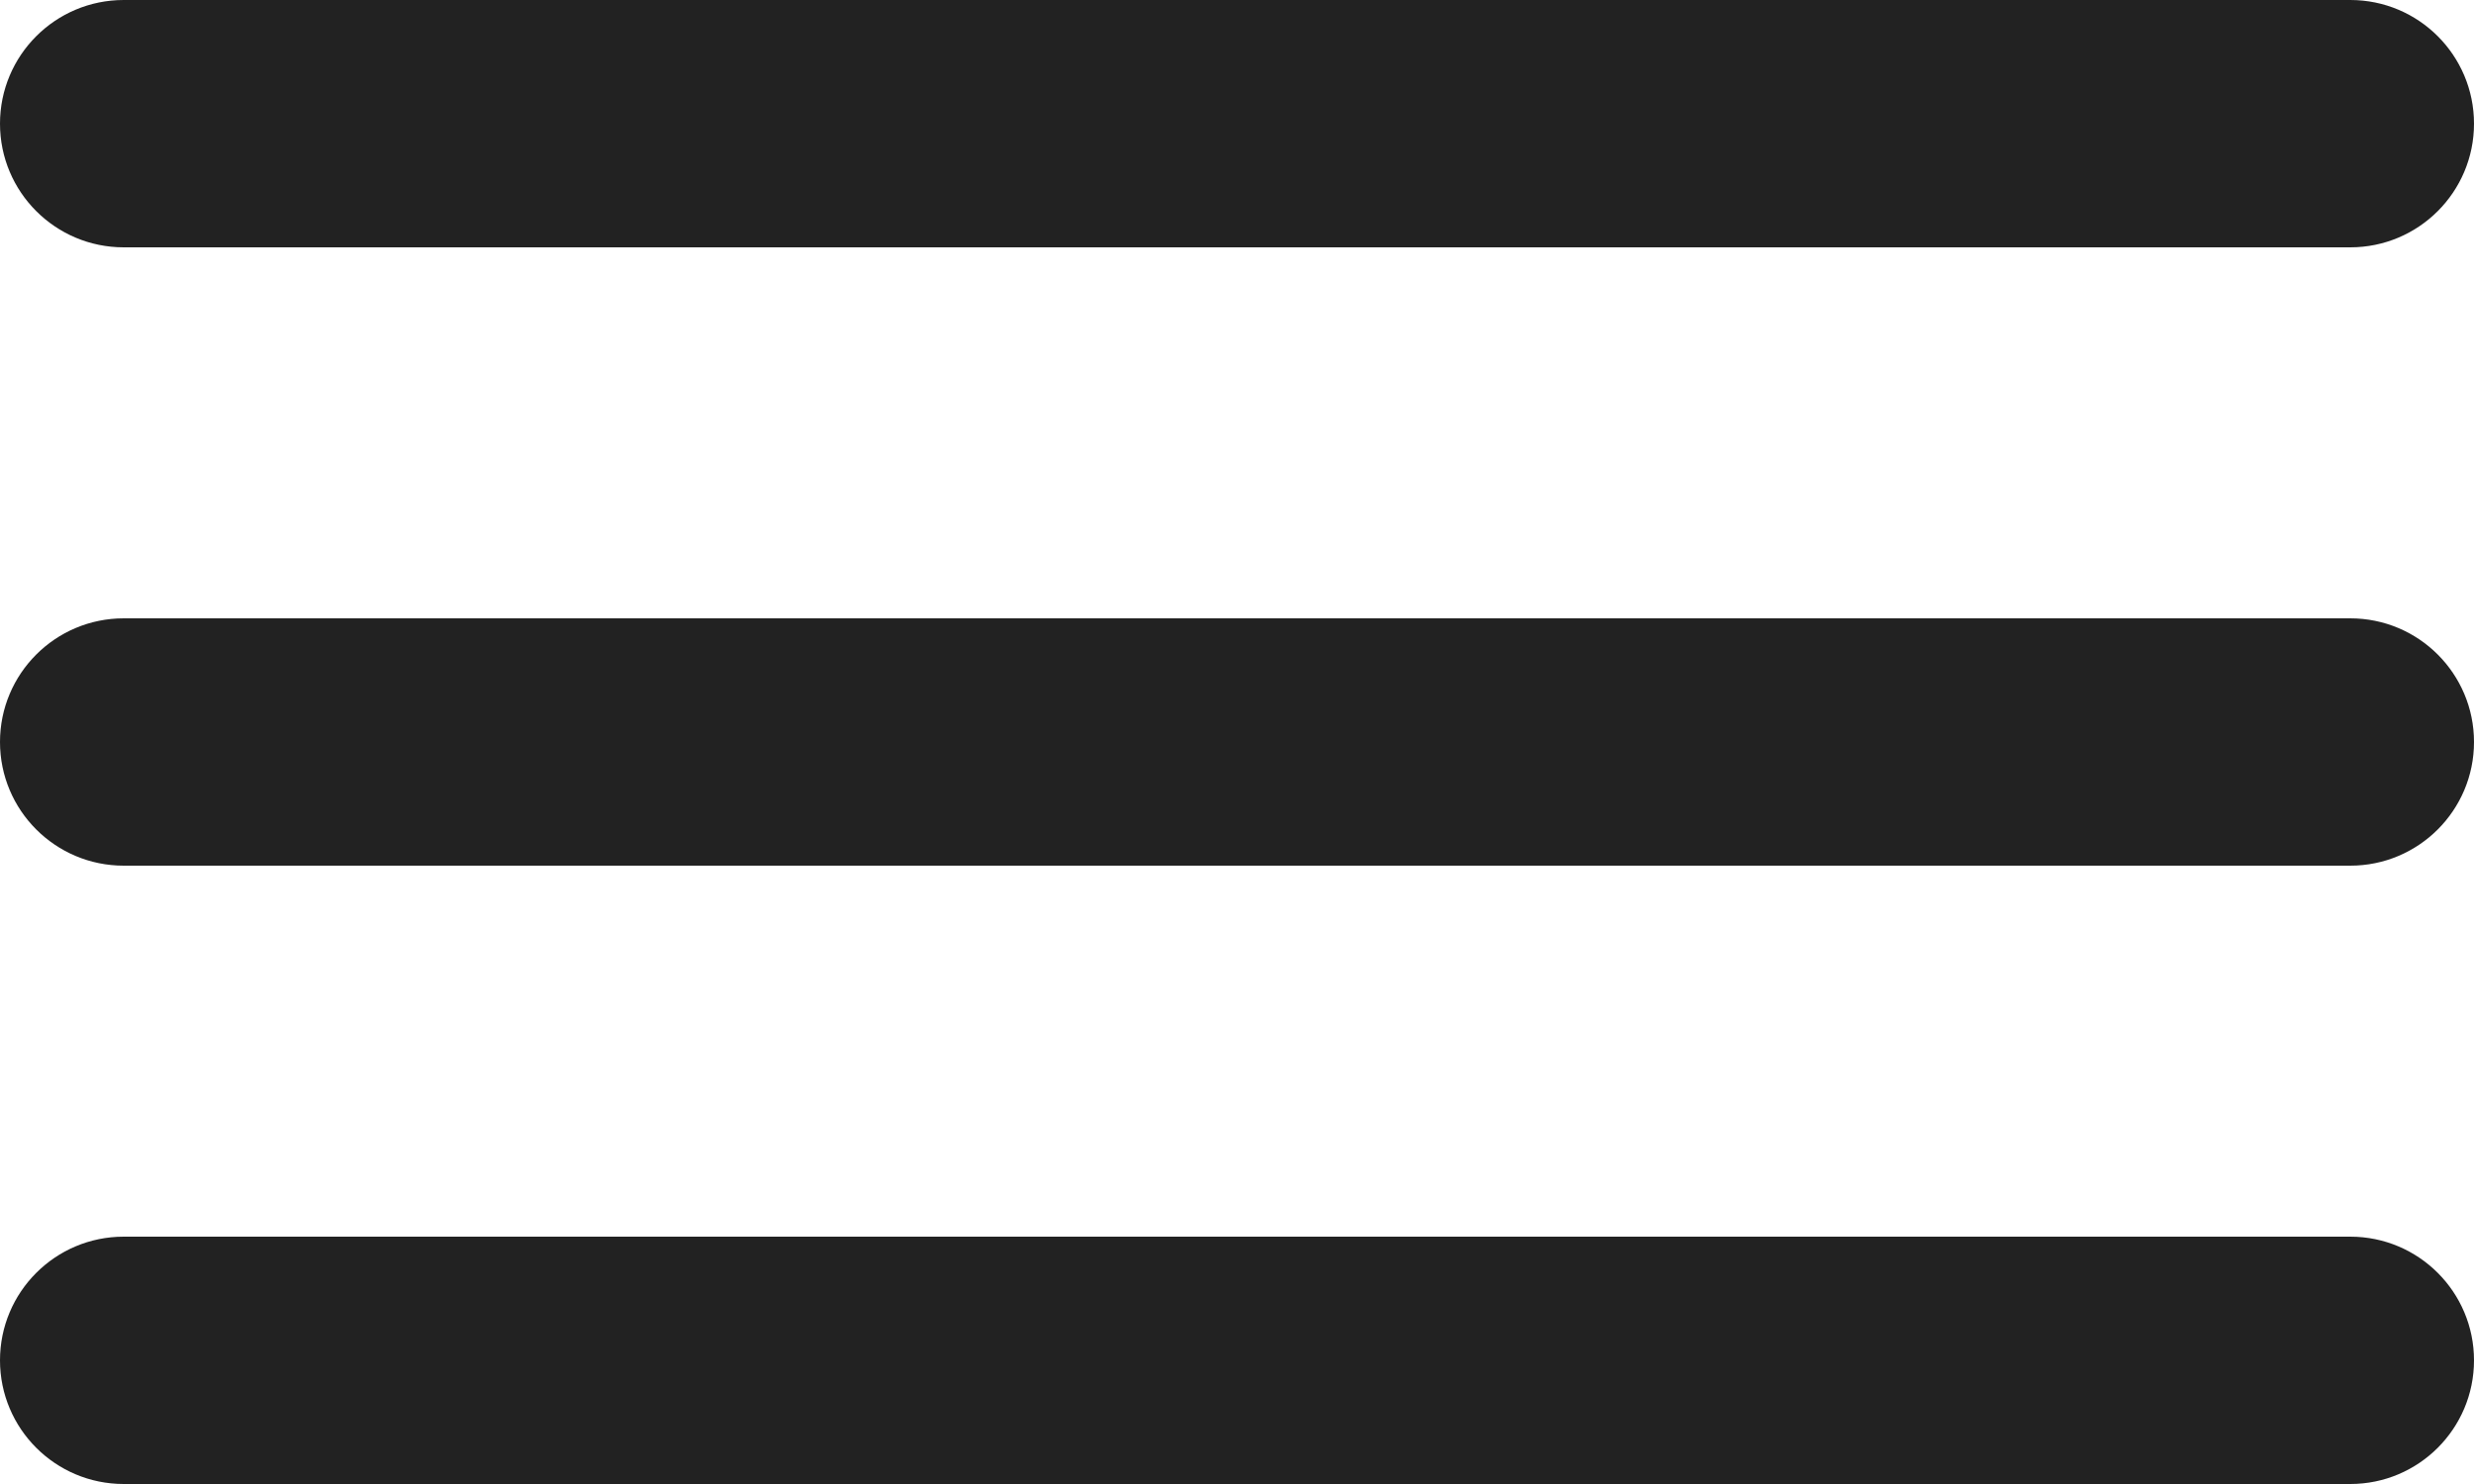
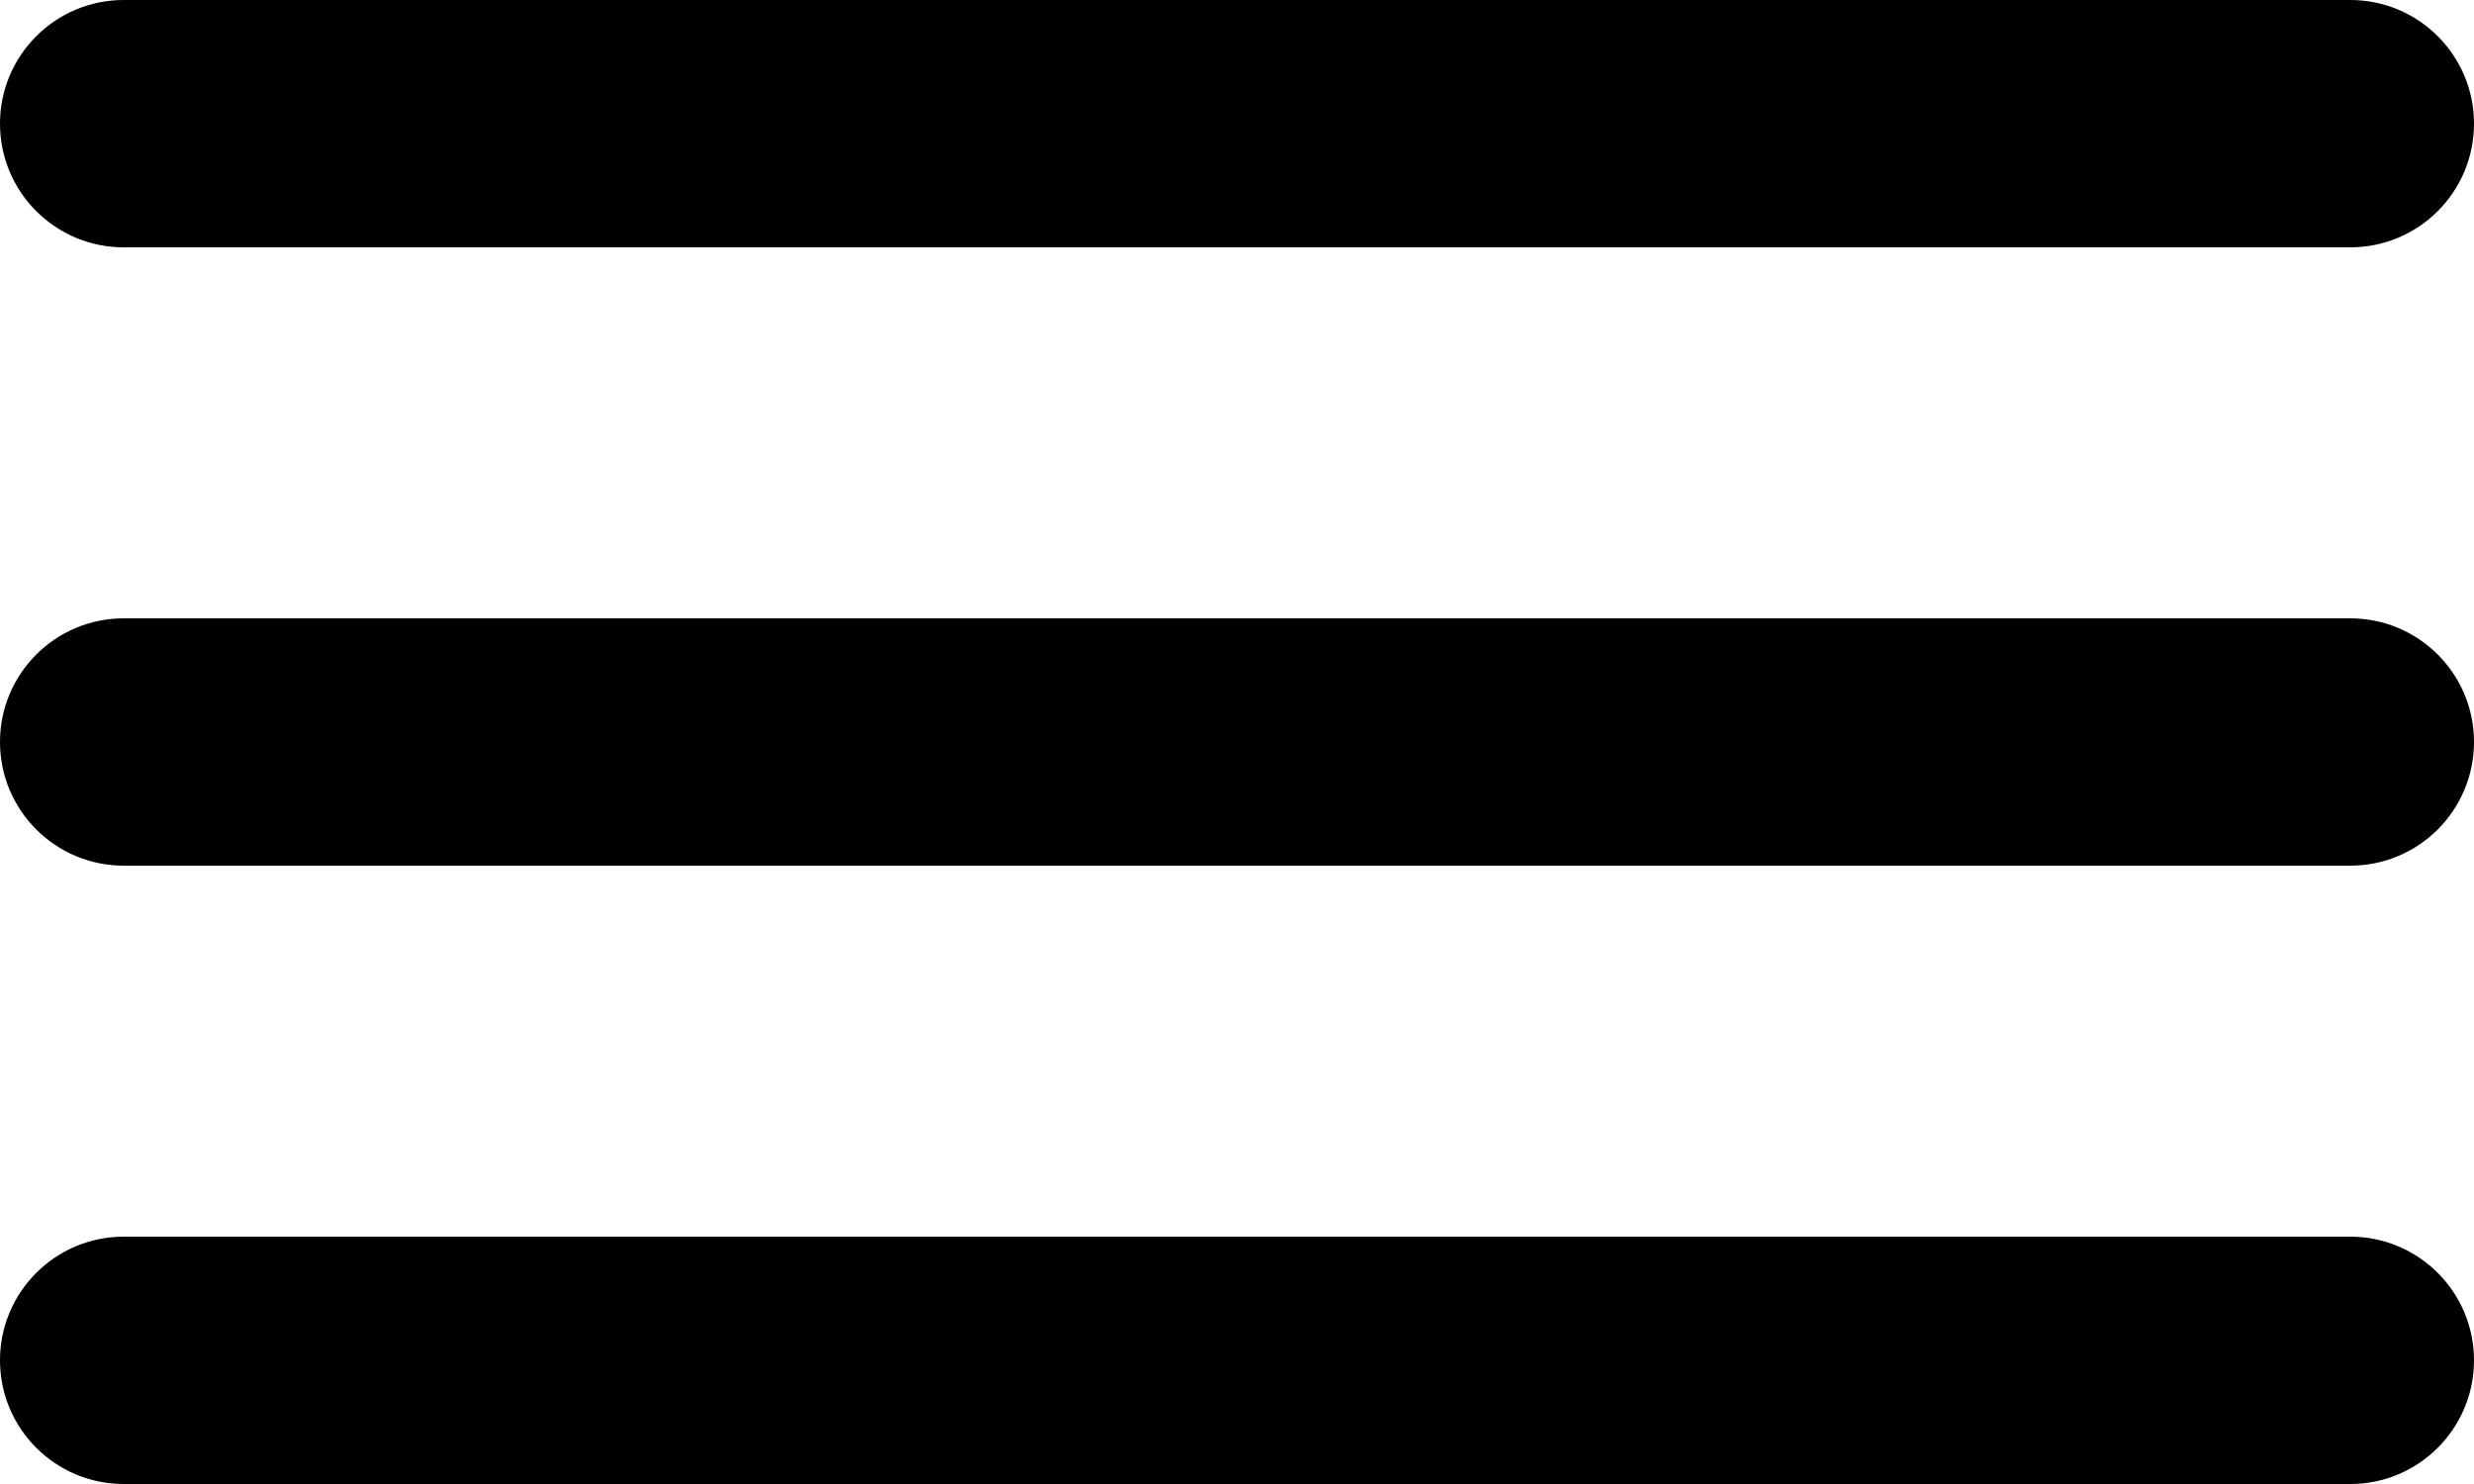
<svg xmlns="http://www.w3.org/2000/svg" width="20" height="12" viewBox="352 129 20 12">
  <g data-name="Group 131">
-     <path d="M353 139h18a1 1 0 0 1 1 1 1 1 0 0 1-1 1h-18a1 1 0 0 1-1-1 1 1 0 0 1 1-1z" fill="#222" fill-rule="evenodd" data-name="Rectangle 80" />
-     <path d="M353 134h18a1 1 0 0 1 1 1 1 1 0 0 1-1 1h-18a1 1 0 0 1-1-1 1 1 0 0 1 1-1z" fill="#222" fill-rule="evenodd" data-name="Rectangle 79" />
-     <path d="M353 129h18a1 1 0 0 1 1 1 1 1 0 0 1-1 1h-18a1 1 0 0 1-1-1 1 1 0 0 1 1-1z" fill="#222" fill-rule="evenodd" data-name="Rectangle 78" />
+     <path d="M353 139h18a1 1 0 0 1 1 1 1 1 0 0 1-1 1h-18a1 1 0 0 1-1-1 1 1 0 0 1 1-1z" fill="currentColor" fill-rule="evenodd" data-name="Rectangle 80" />
+     <path d="M353 134h18a1 1 0 0 1 1 1 1 1 0 0 1-1 1h-18a1 1 0 0 1-1-1 1 1 0 0 1 1-1z" fill="currentColor" fill-rule="evenodd" data-name="Rectangle 79" />
+     <path d="M353 129h18a1 1 0 0 1 1 1 1 1 0 0 1-1 1h-18a1 1 0 0 1-1-1 1 1 0 0 1 1-1z" fill="currentColor" fill-rule="evenodd" data-name="Rectangle 78" />
  </g>
</svg>
